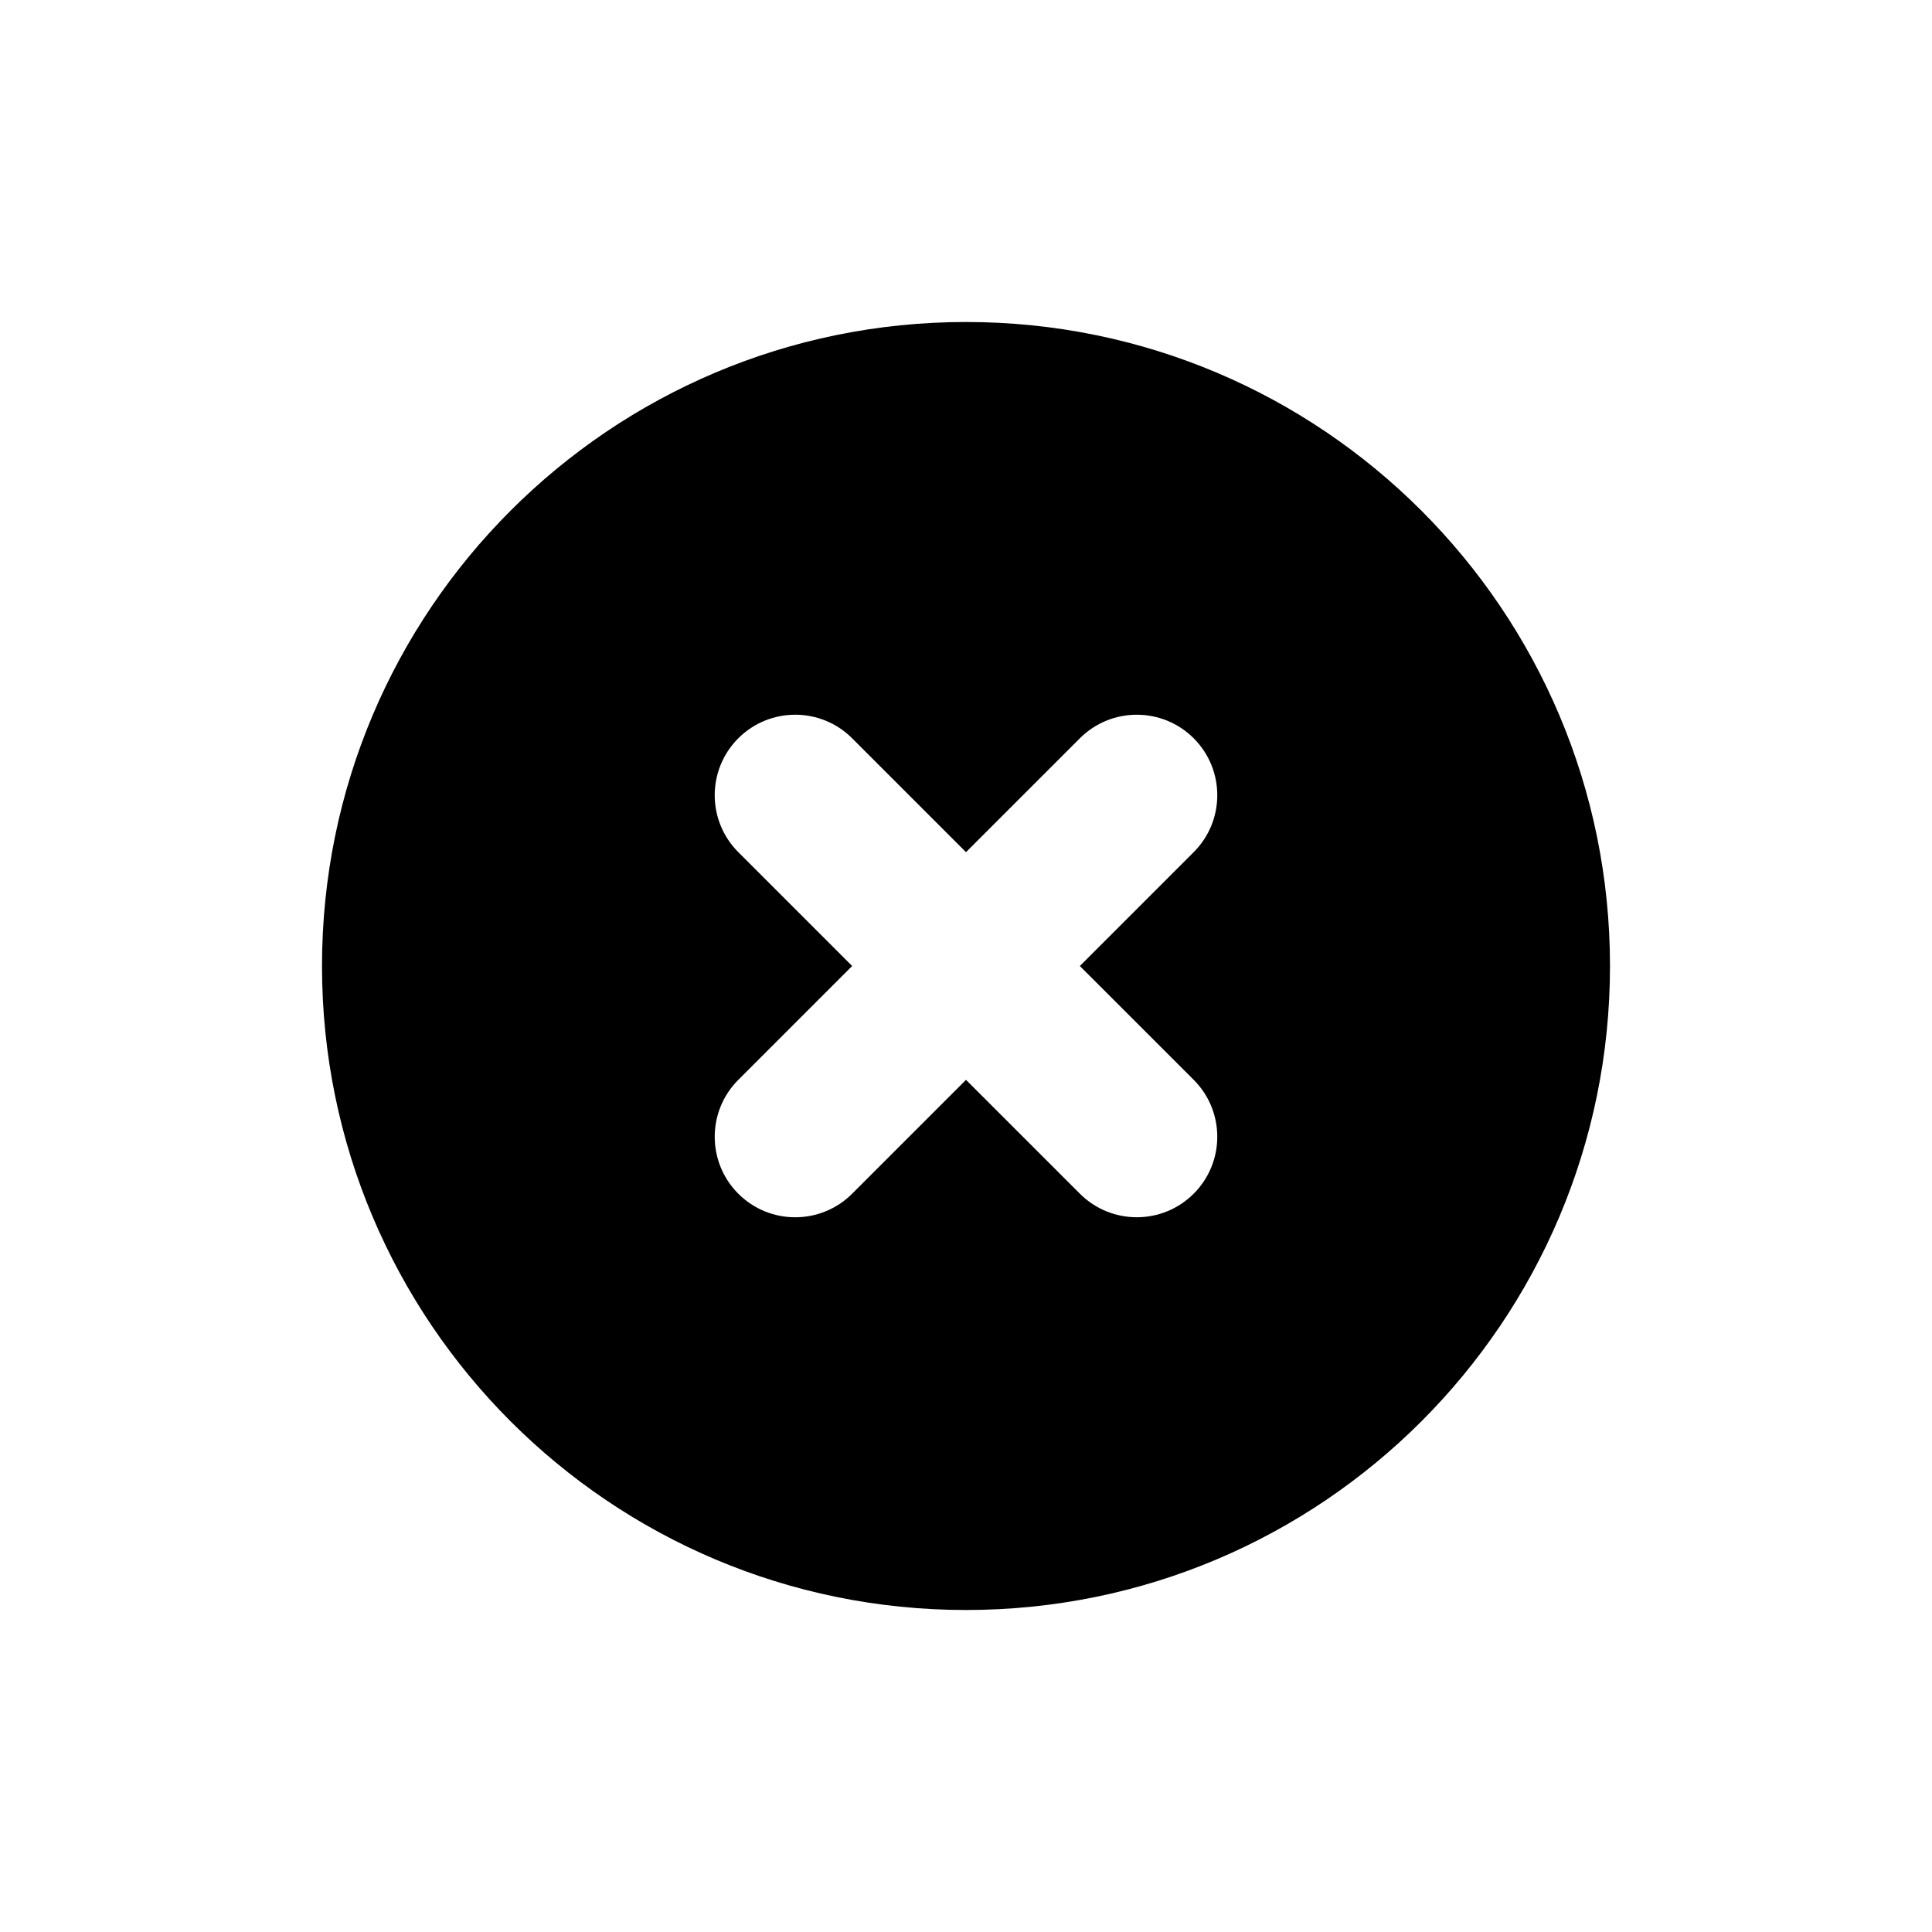
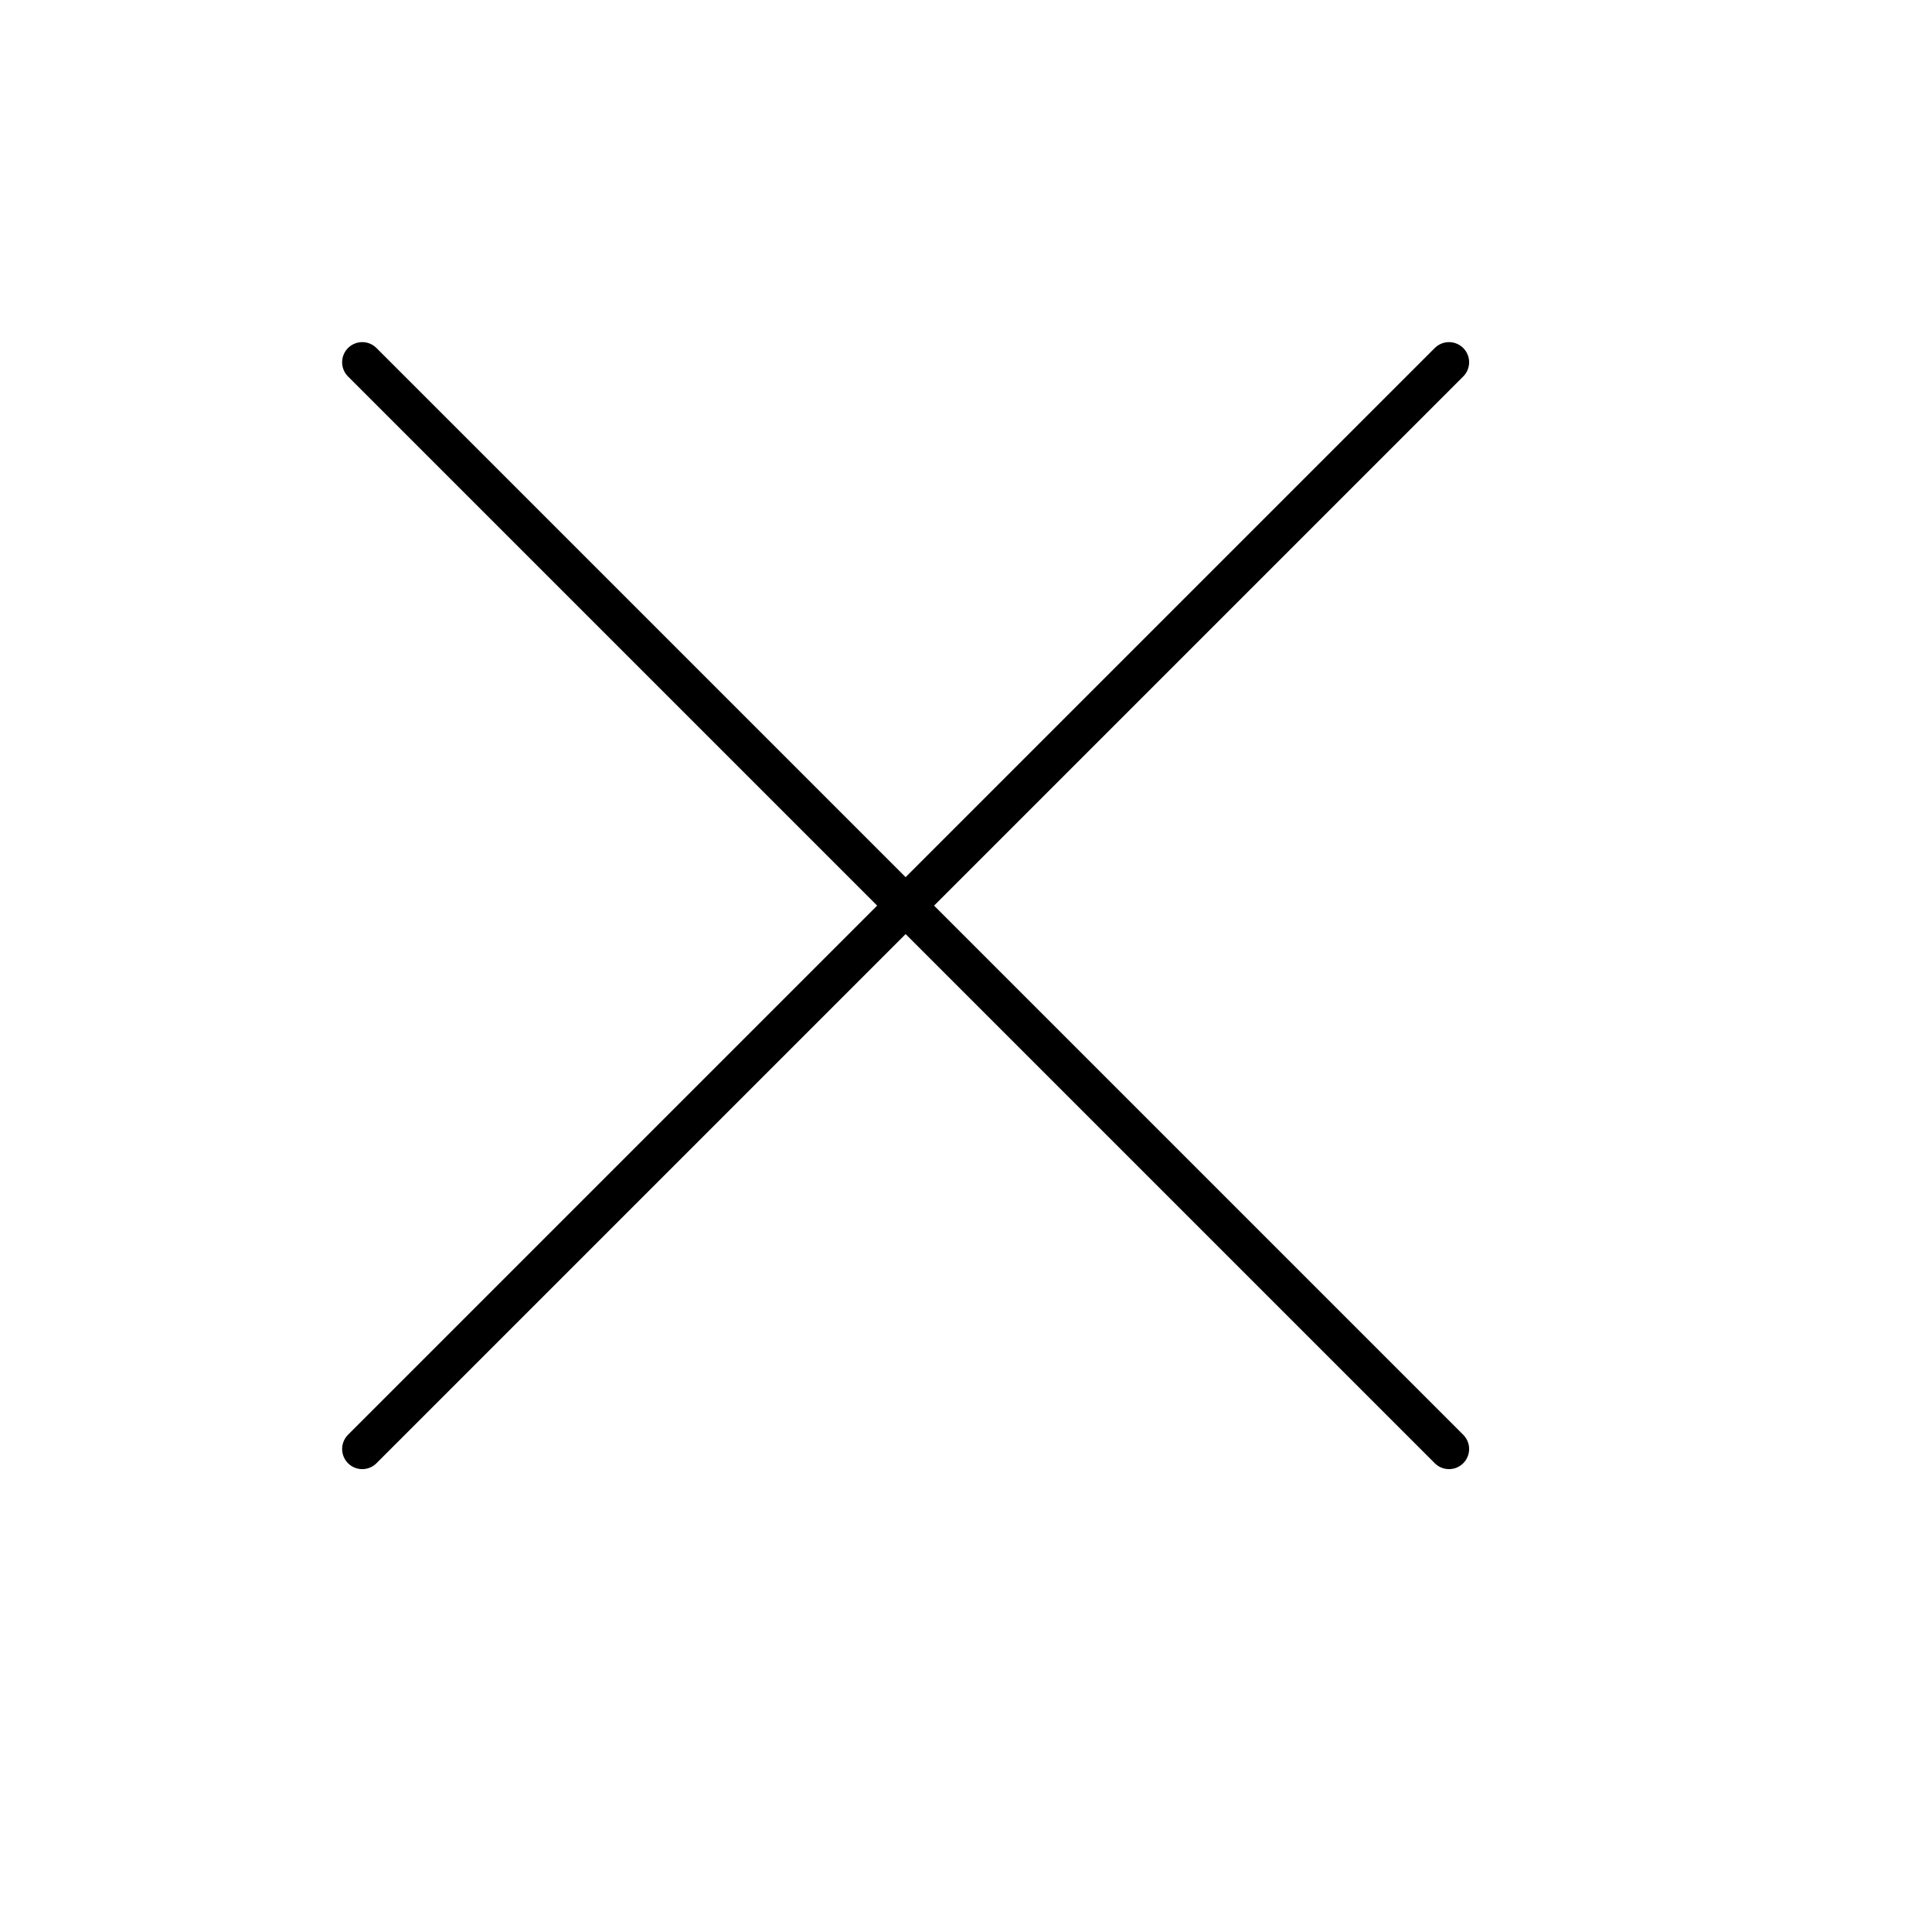
- <svg xmlns="http://www.w3.org/2000/svg" viewBox="0 0 72 72" width="64px" height="64px">
-   <path d="M36,12c13.255,0,24,10.745,24,24c0,13.255-10.745,24-24,24S12,49.255,12,36C12,22.745,22.745,12,36,12z M40.243,44.485 c1.171,1.171,3.071,1.172,4.243,0c1.172-1.172,1.171-3.071,0-4.243C44.253,40.01,42.063,37.82,40.243,36 c1.82-1.82,4.01-4.01,4.243-4.243c1.171-1.171,1.172-3.071,0-4.243c-1.171-1.171-3.071-1.171-4.243,0 C40.01,27.747,37.82,29.937,36,31.757c-1.82-1.82-4.01-4.01-4.243-4.243c-1.171-1.171-3.071-1.172-4.243,0 c-1.172,1.172-1.171,3.071,0,4.243c0.232,0.232,2.423,2.423,4.243,4.243c-1.82,1.82-4.01,4.01-4.243,4.243 c-1.171,1.171-1.171,3.071,0,4.243c1.172,1.172,3.071,1.171,4.243,0c0.232-0.232,2.423-2.423,4.243-4.243 C37.82,42.063,40.01,44.253,40.243,44.485z" />
+ <svg xmlns="http://www.w3.org/2000/svg" width="24" height="24" viewBox="0 0 24 24" fill="none">
+   <path d="M4.5 4.5L18 18M18 4.5L4.5 18" stroke="black" stroke-width="0.5" stroke-linecap="round" stroke-linejoin="round" />
</svg>
